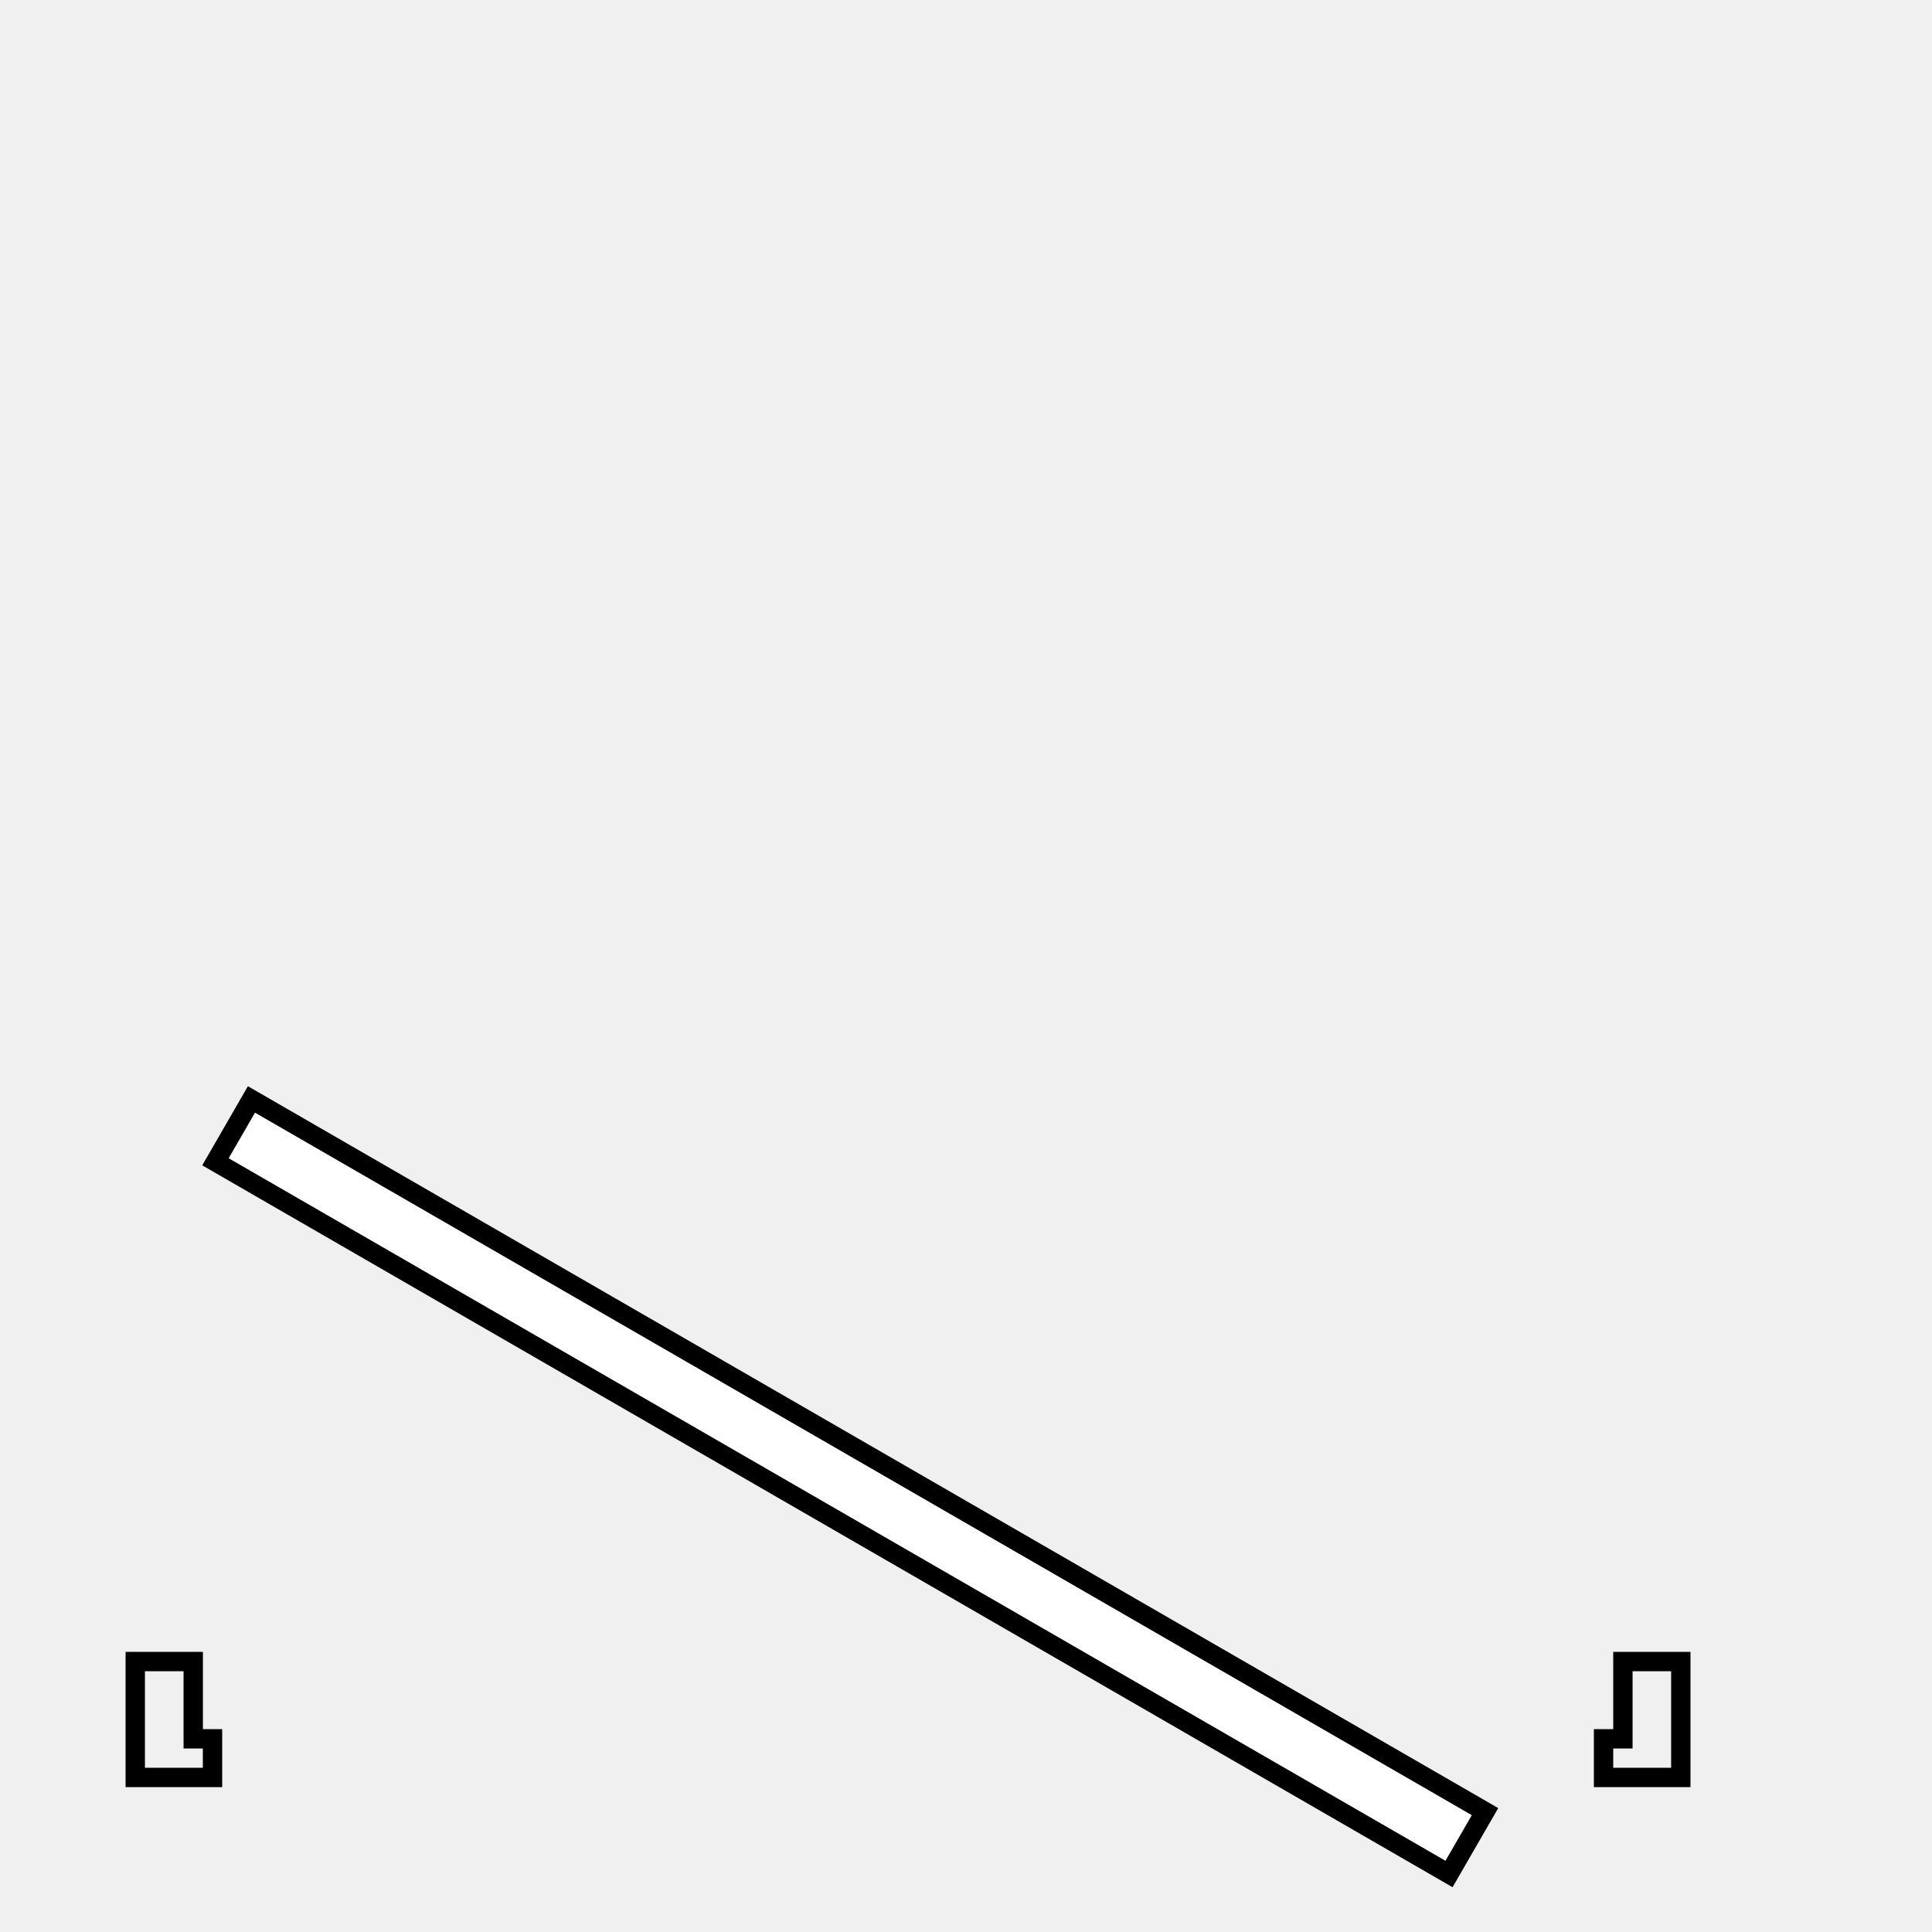
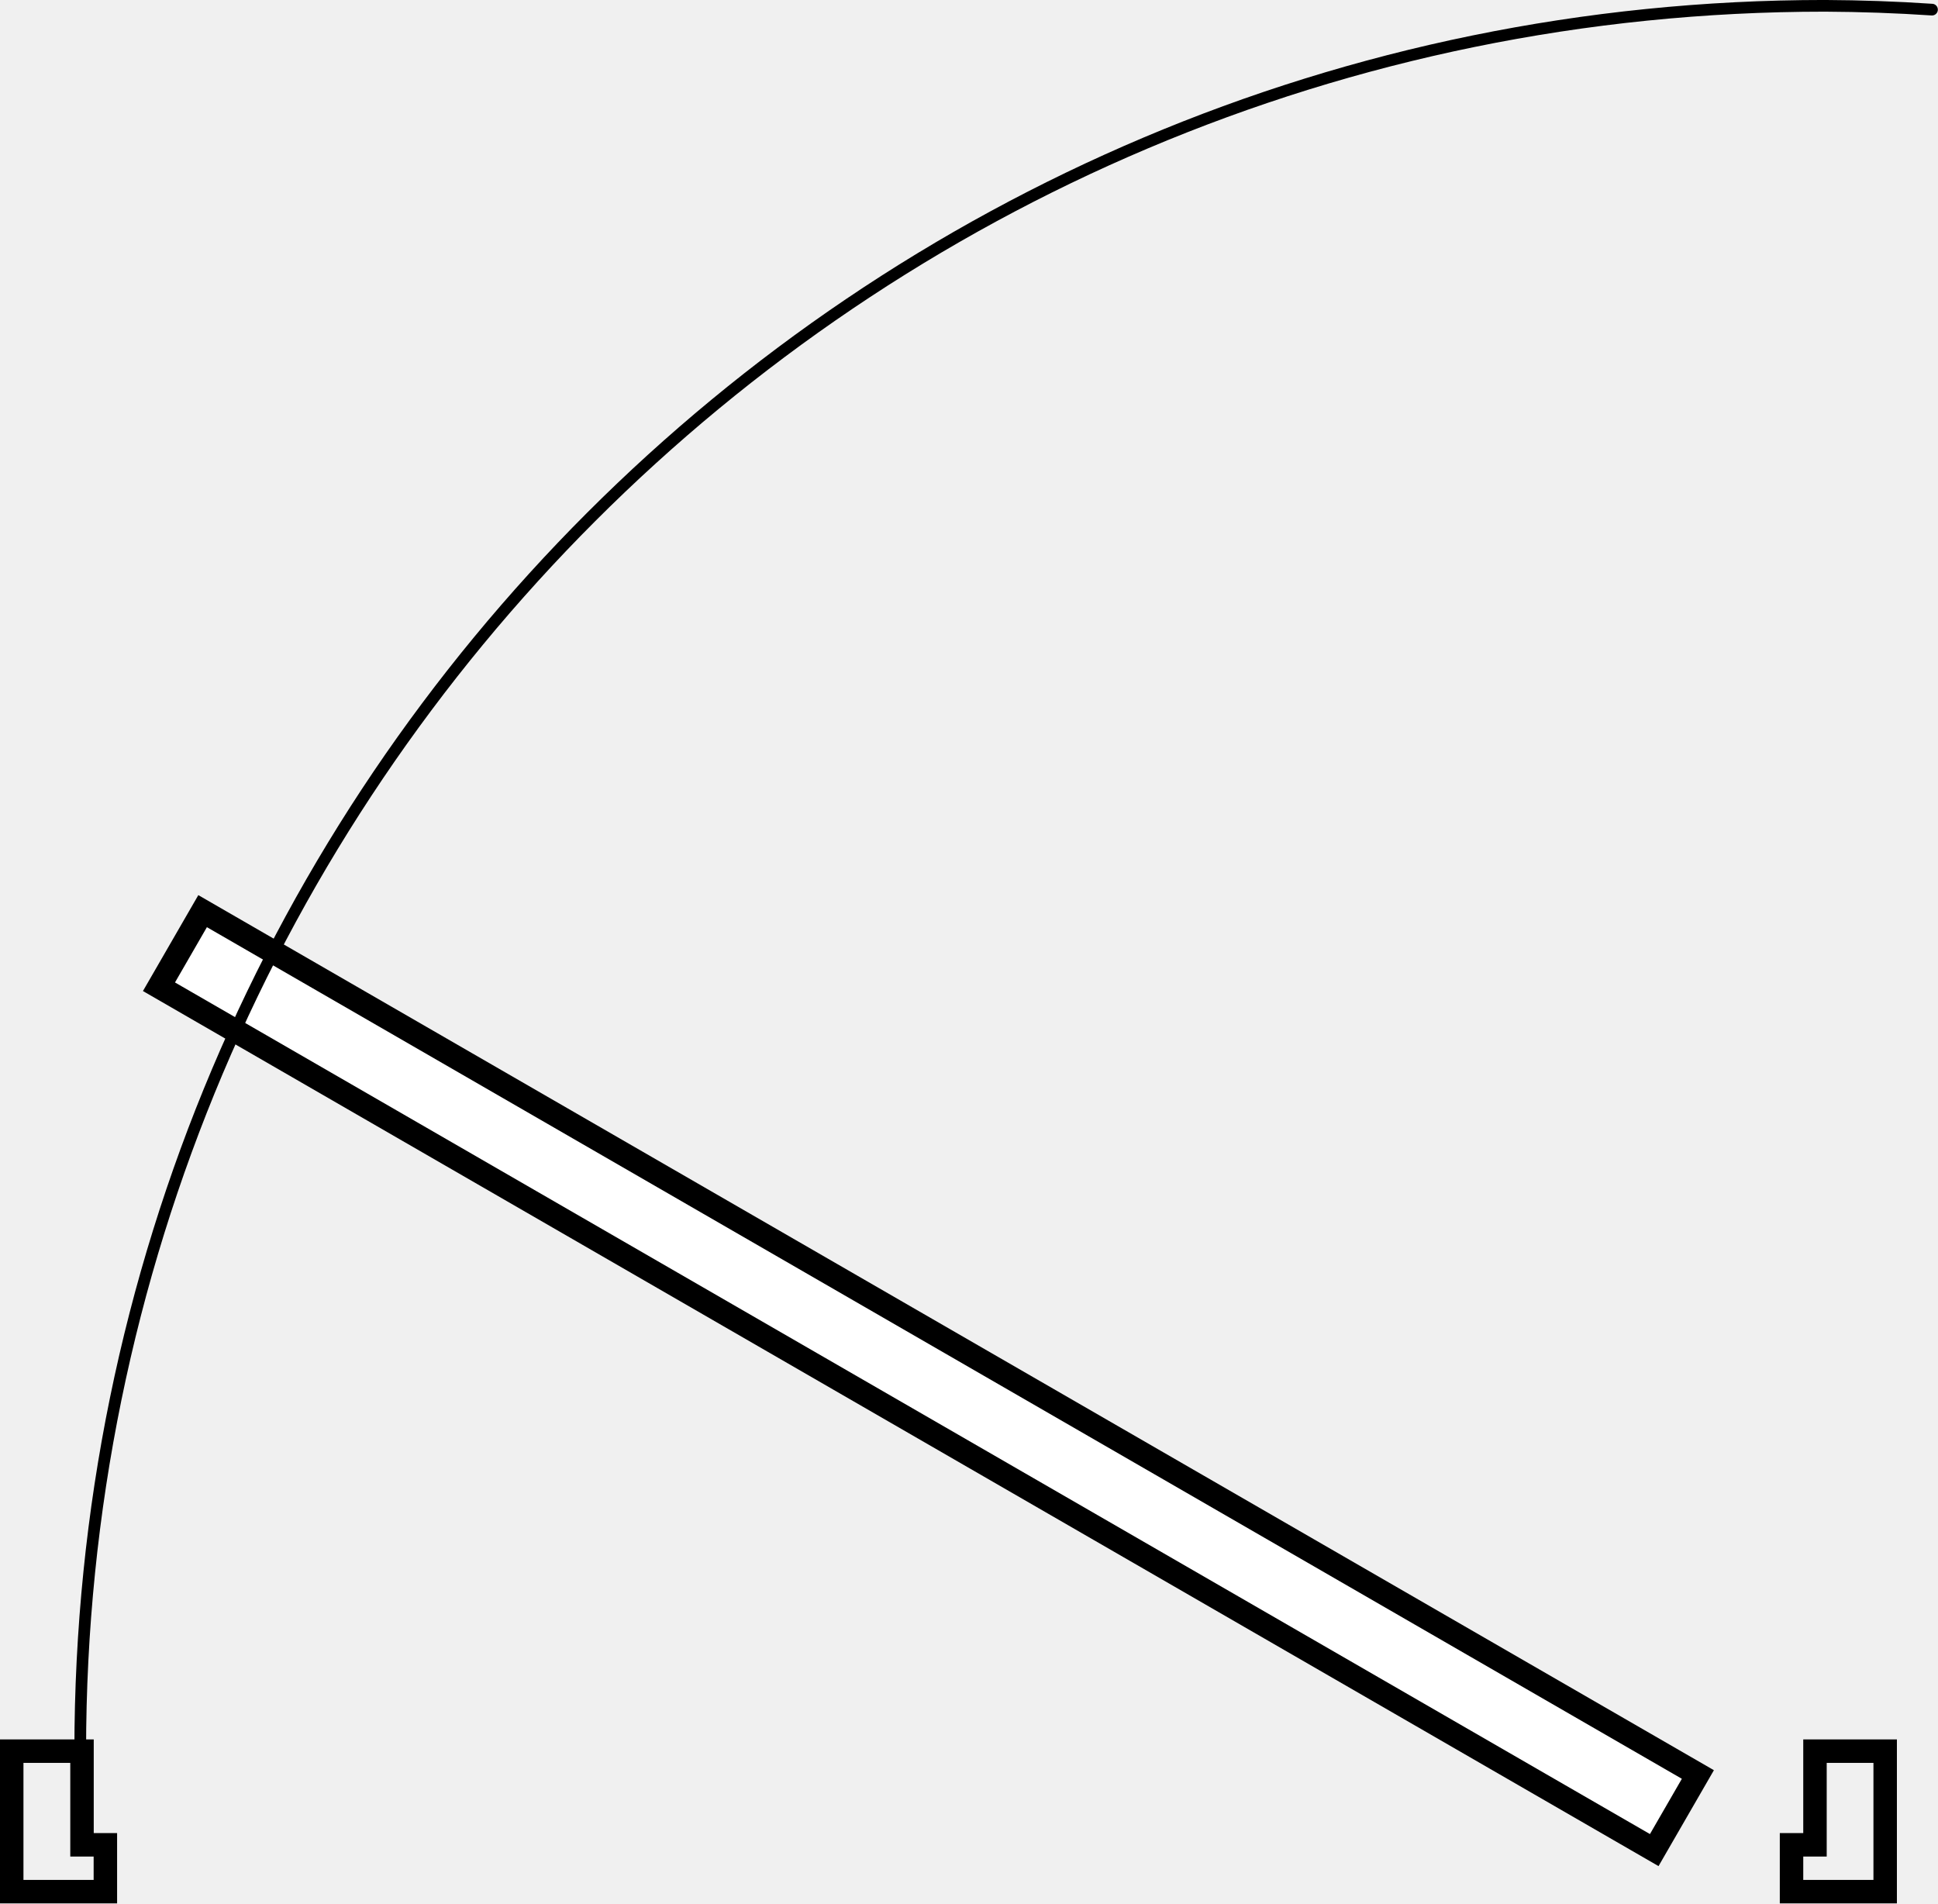
- <svg xmlns="http://www.w3.org/2000/svg" xmlns:xlink="http://www.w3.org/1999/xlink" id="svg8" version="1.1" viewBox="0 0 100 100" height="100" width="100">
+ <svg xmlns="http://www.w3.org/2000/svg" xmlns:xlink="http://www.w3.org/1999/xlink" id="svg8" version="1.1" viewBox="0 0 82.754 81.27" height="81.27" width="82.754">
  <defs id="defs2">
    <linearGradient id="linearGradient4539">
      <stop id="stop4535" offset="0" style="stop-color:#00ff00;stop-opacity:0.5;" />
      <stop id="stop4537" offset="1" style="stop-color:#00ff00;stop-opacity:0" />
    </linearGradient>
    <linearGradient gradientUnits="userSpaceOnUse" y2="5291.339" x2="5291.339" y1="188.976" x1="188.976" id="linearGradient4541" xlink:href="#linearGradient4539" />
    <linearGradient xlink:href="#linearGradient4539" id="linearGradient4561" gradientUnits="userSpaceOnUse" x1="188.976" y1="188.976" x2="5291.339" y2="5291.339" gradientTransform="matrix(1,0,0,1.000172,-2.1257415e-4,-1.29835)" />
  </defs>
-   <g transform="matrix(3.779528,0,0,3.780177,2.405043,-842.6822)" id="layer1">
-     <rect style="fill:#ffffff;fill-opacity:1;stroke:#000000;stroke-width:0.265;stroke-linecap:round;stroke-miterlimit:4;stroke-dasharray:none;stroke-dashoffset:0;stroke-opacity:1" id="rect870" width="19.506" height="0.986" x="-140.94" y="204.698" transform="matrix(-0.8660626,-0.4999356,-0.5000644,0.8659882,0,0)" />
-     <path style="fill:none;fill-rule:evenodd;stroke:#000000;stroke-width:0.265;stroke-linecap:butt;stroke-linejoin:miter;stroke-miterlimit:4;stroke-dasharray:none;stroke-opacity:1" d="m 21.589,245.672 v 1.058 h -0.265 v 0.529 h 1.058 v -1.587 z" id="path896" />
-     <path style="fill:none;fill-rule:evenodd;stroke:#000000;stroke-width:0.265;stroke-linecap:butt;stroke-linejoin:miter;stroke-miterlimit:4;stroke-dasharray:none;stroke-opacity:1" d="m 2.274,246.73 v 0.529 h -1.058 v -1.587 h 0.794 v 1.058 z" id="path898" />
+   <g transform="matrix(3.779528,0,0,3.780177,-2.341404,-853.9127)" id="layer1">
+     <rect style="fill:#ffffff;fill-opacity:1;stroke:#000000;stroke-width:0.265;stroke-linecap:round;stroke-miterlimit:4;stroke-dasharray:none;stroke-dashoffset:0;stroke-opacity:1" id="rect870" width="19.506" height="0.986" x="-140.132" y="203.096" transform="matrix(-0.8660626,-0.4999356,-0.5000644,0.8659882,0,0)" />
+     <path style="fill:none;fill-rule:evenodd;stroke:#000000;stroke-width:0.265;stroke-linecap:butt;stroke-linejoin:miter;stroke-miterlimit:4;stroke-dasharray:none;stroke-opacity:1" d="m 21.125,245.672 v 1.058 h -0.265 v 0.529 h 1.058 v -1.587 z" id="path896" />
+     <path style="fill:none;fill-rule:evenodd;stroke:#000000;stroke-width:0.265;stroke-linecap:butt;stroke-linejoin:miter;stroke-miterlimit:4;stroke-dasharray:none;stroke-opacity:1" d="m 1.81,246.73 v 0.529 H 0.752 v -1.587 H 1.546 v 1.058 z" id="path898" />
+     <path style="fill:none;fill-opacity:1;stroke:#000000;stroke-width:0.132;stroke-linecap:round;stroke-miterlimit:4;stroke-dasharray:none;stroke-dashoffset:0;stroke-opacity:1" d="m 1.526,245.666 c -7.1e-6,-10.884 8.825,-19.708 19.711,-19.708 0.404,0.002 0.807,0.016 1.21,0.043" id="path74" />
  </g>
</svg>
